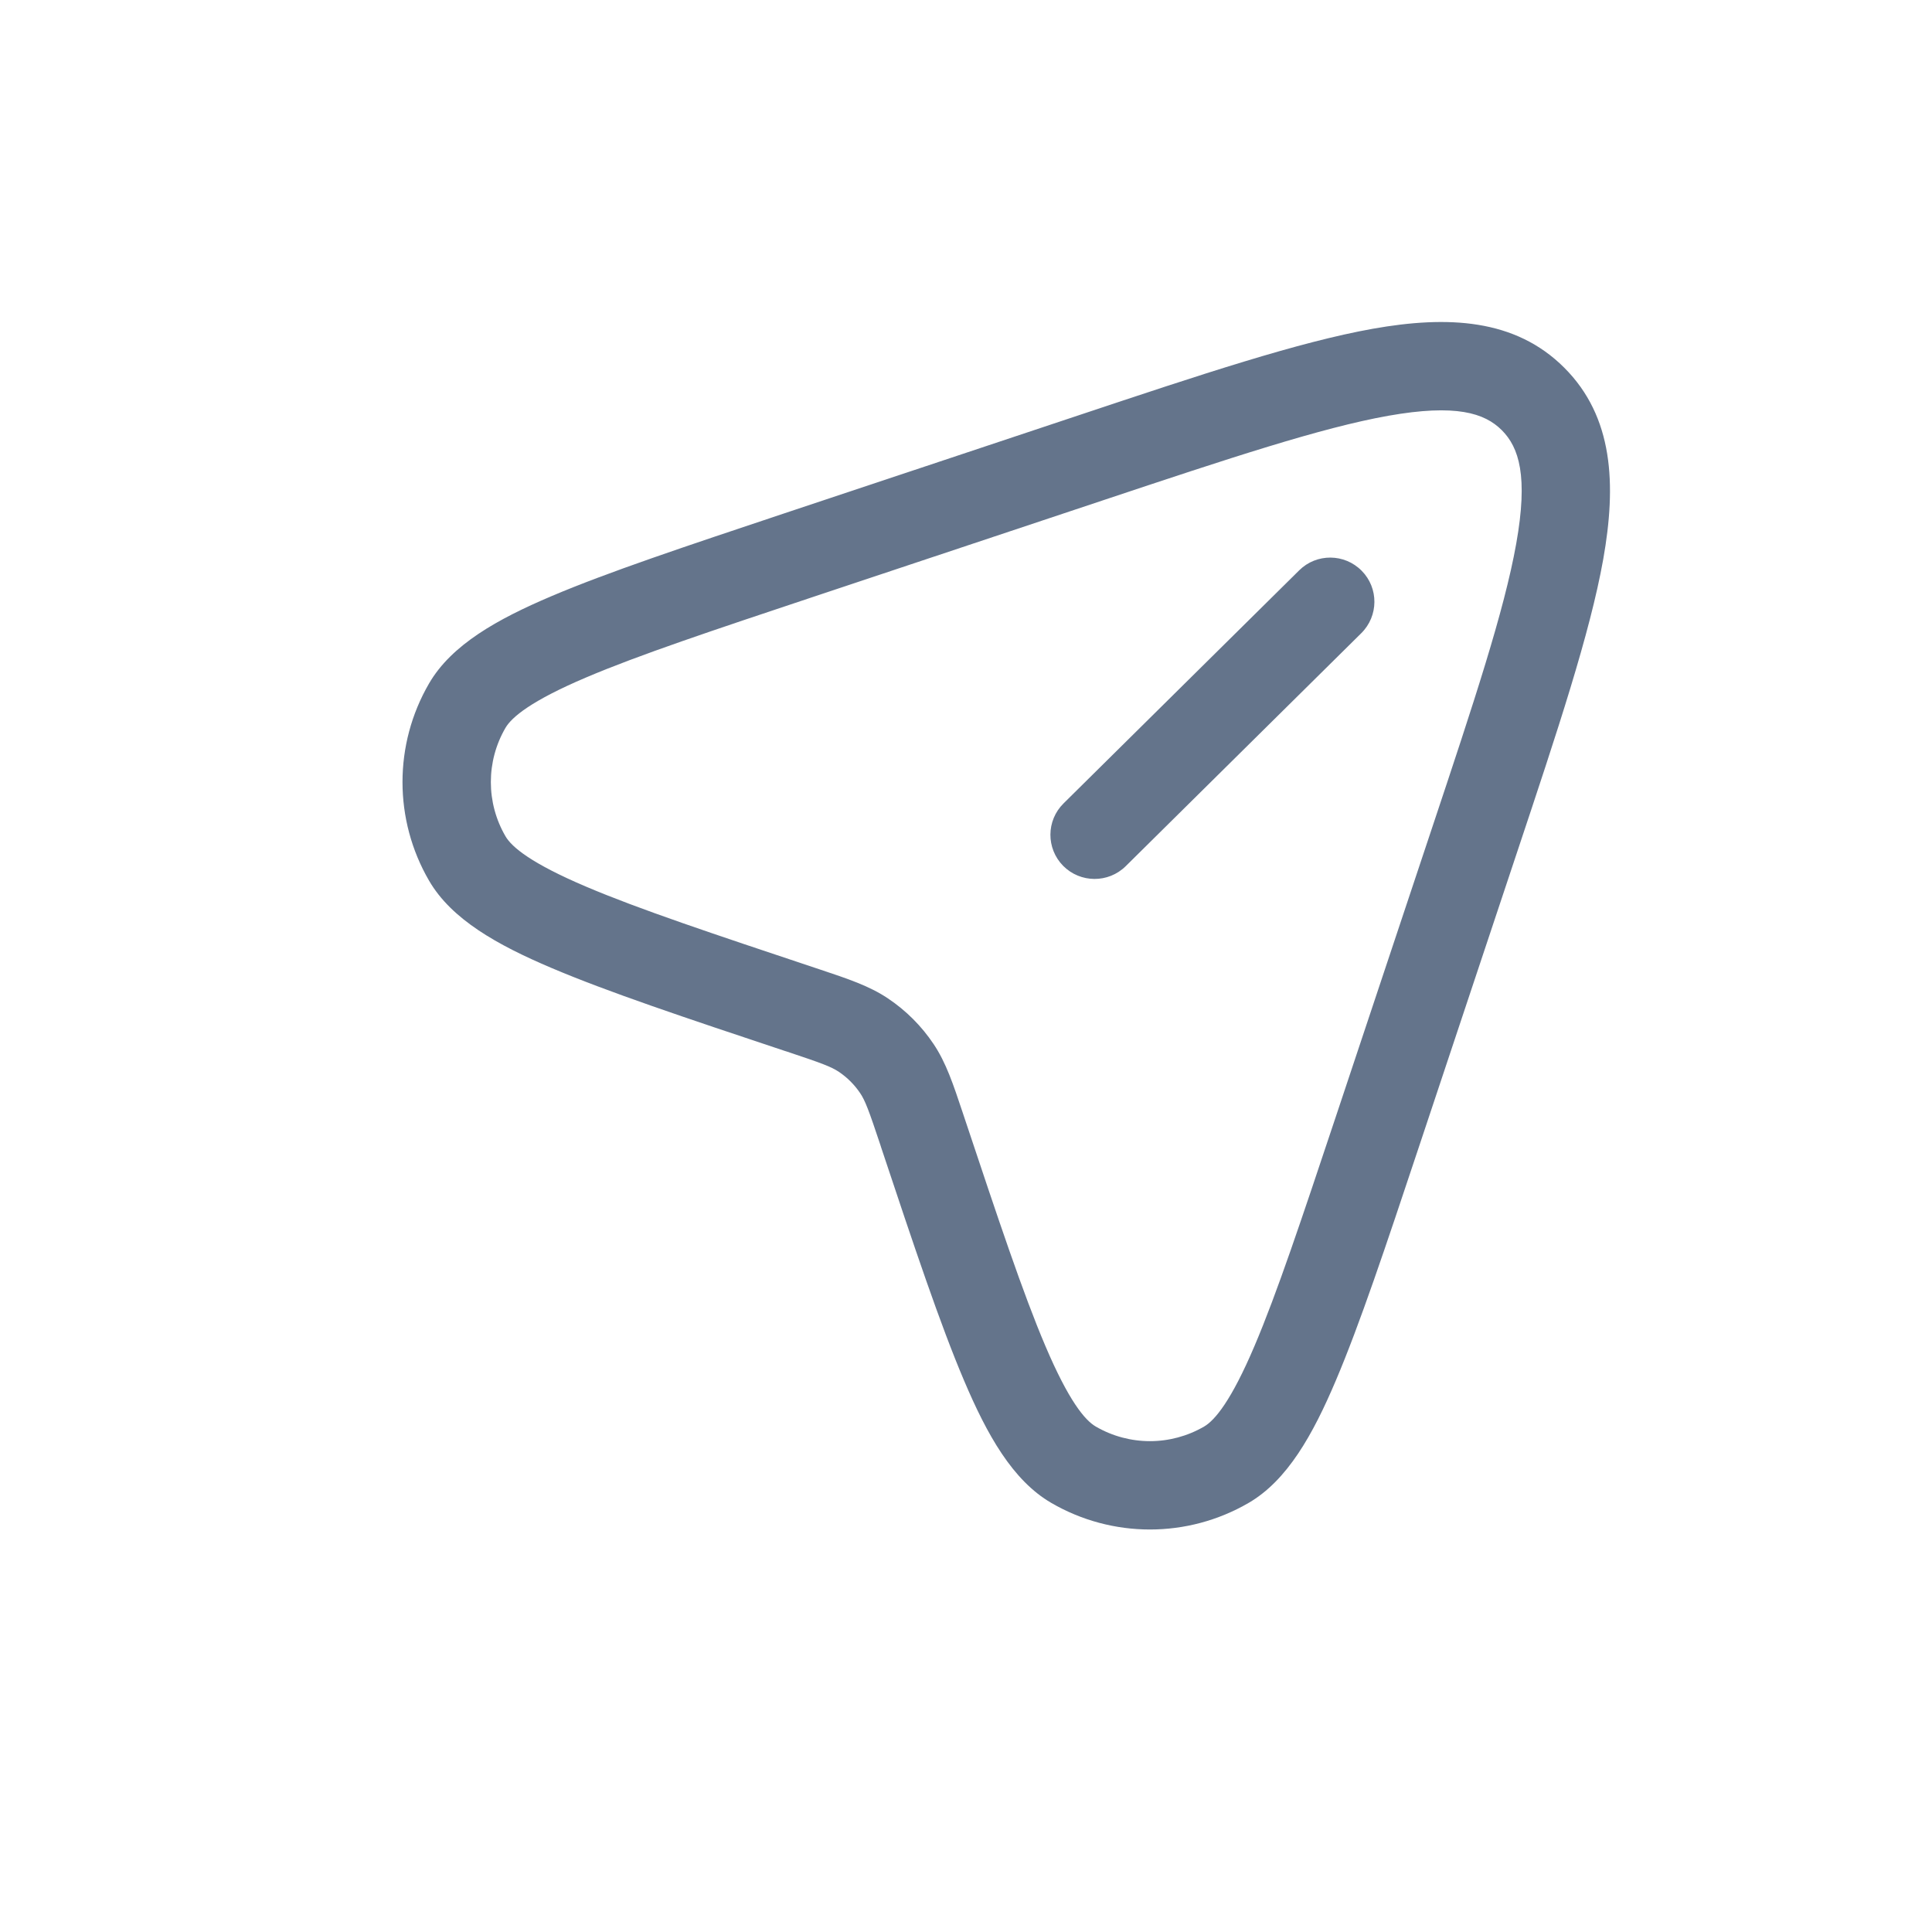
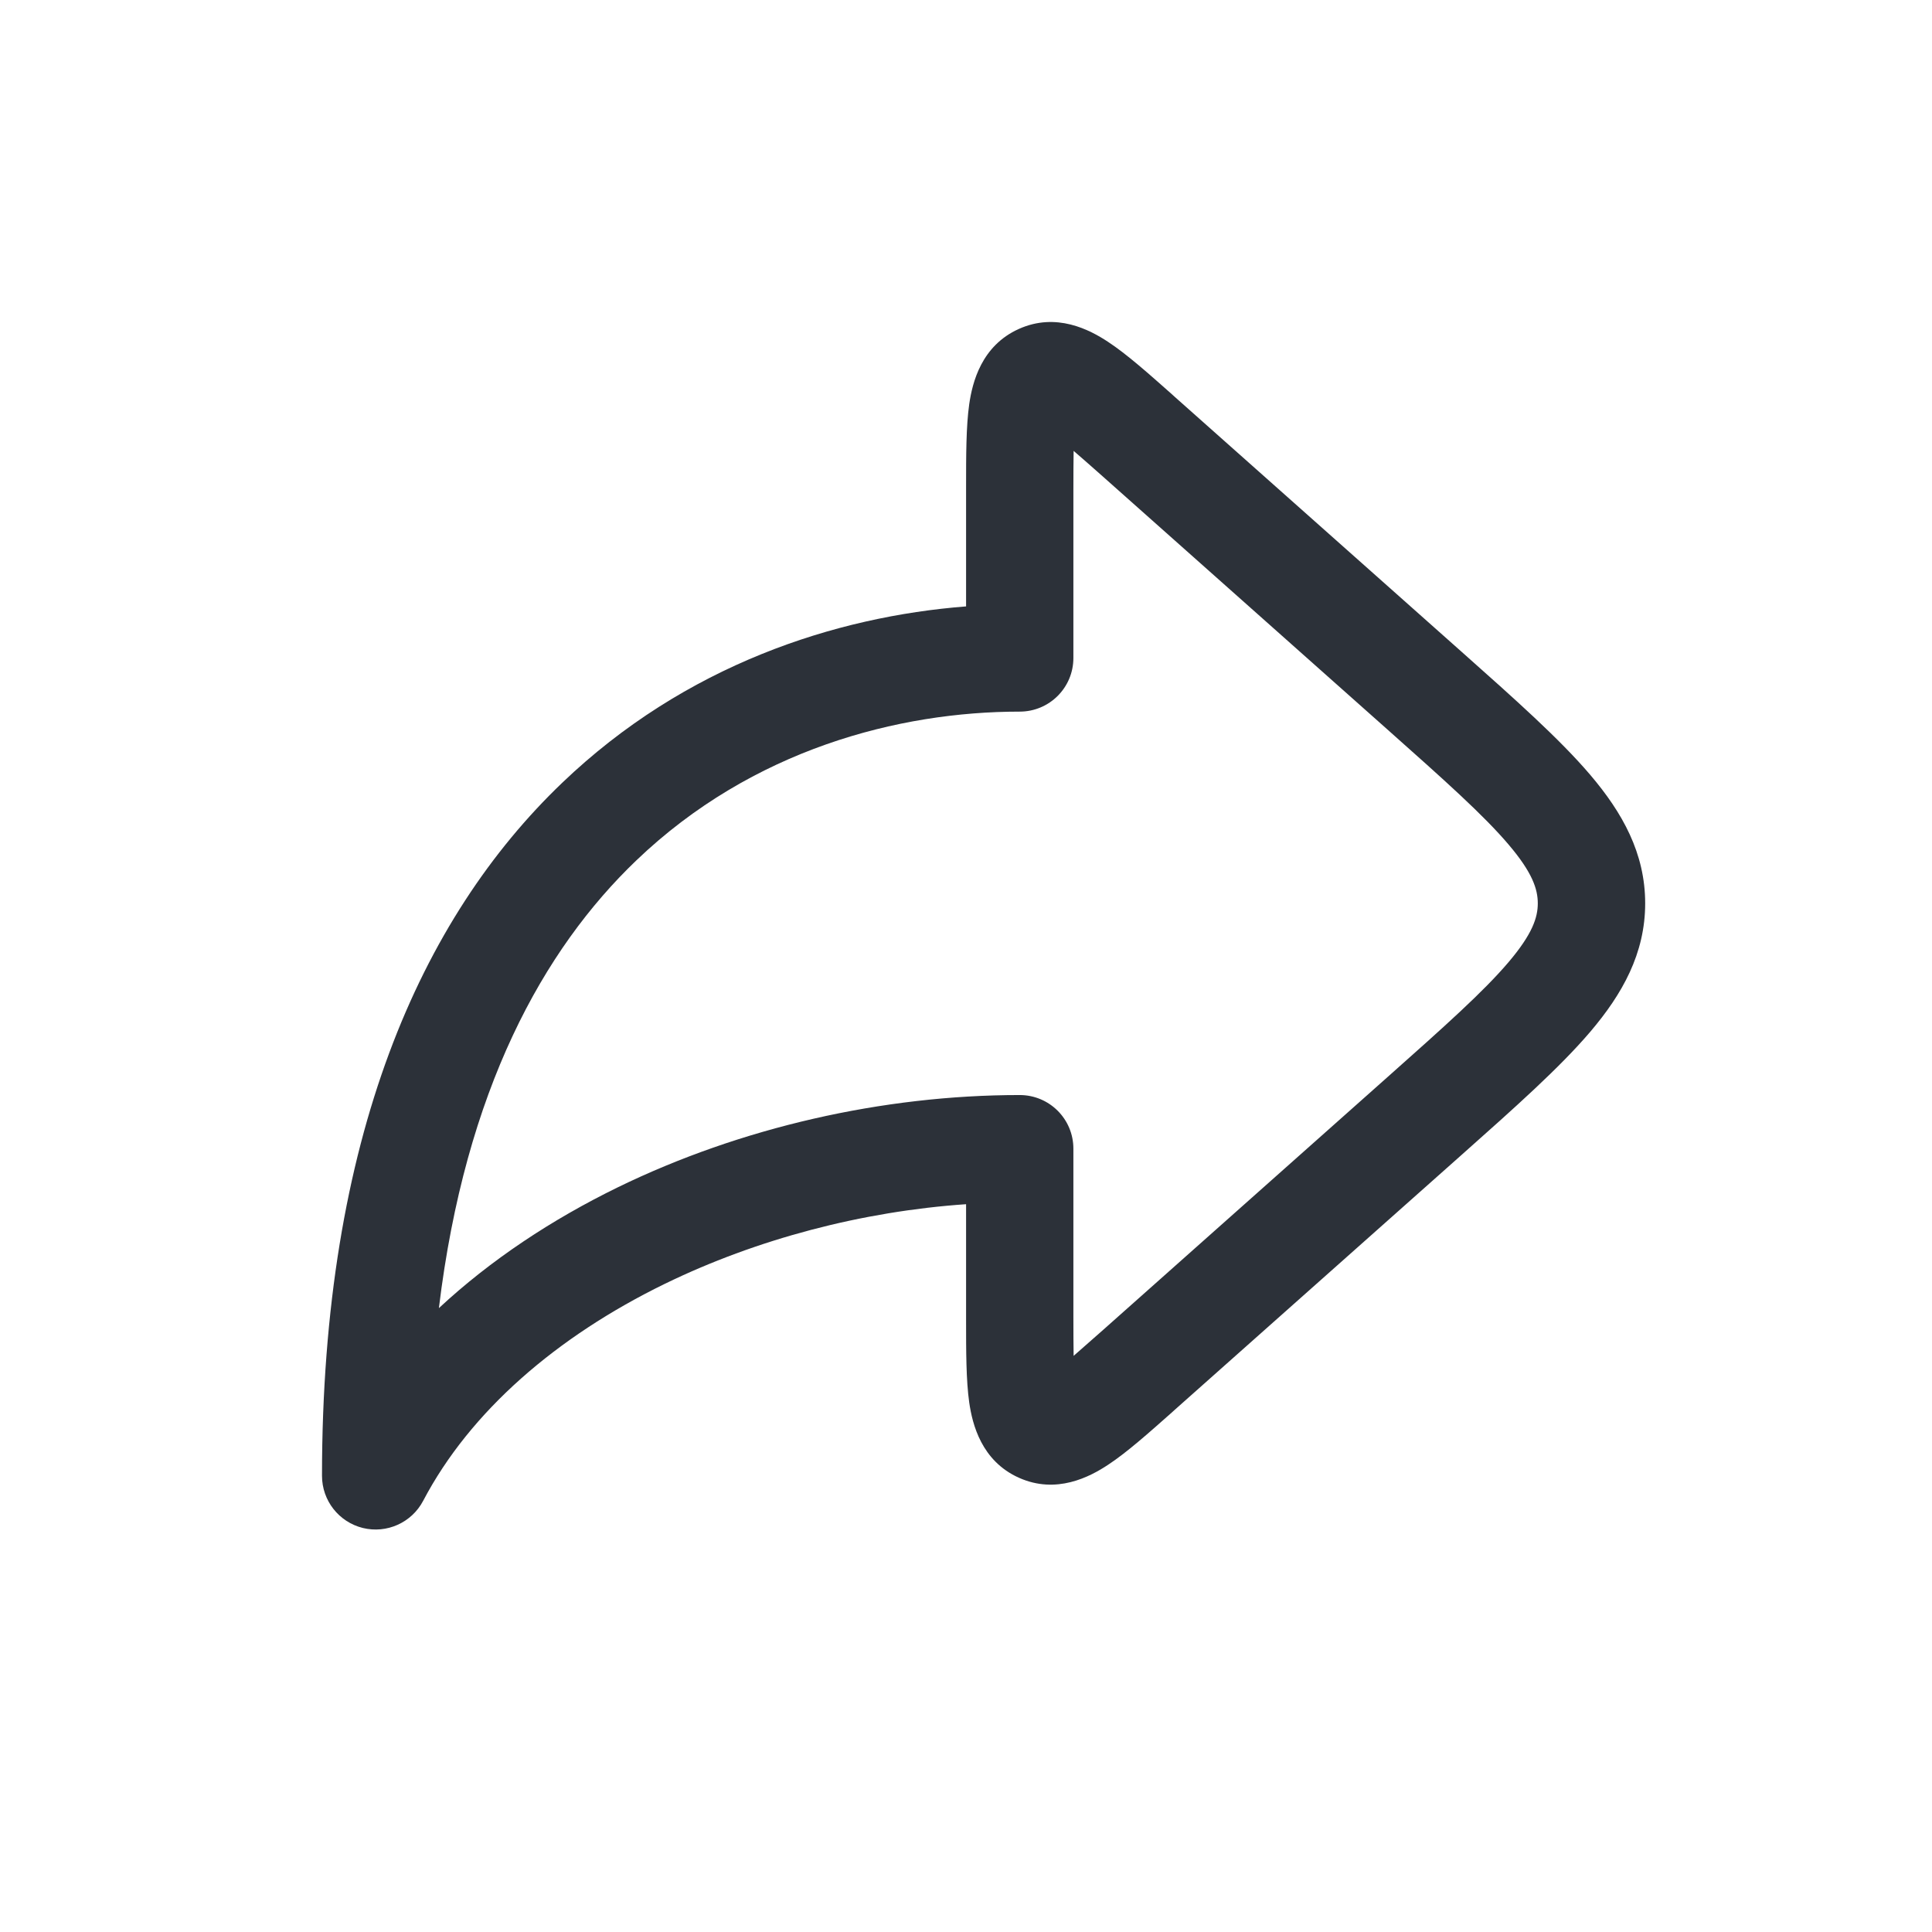
<svg xmlns="http://www.w3.org/2000/svg" width="24" height="24" viewBox="0 0 24 24" fill="none">
-   <path fill="#64748b" fill-rule="evenodd" clip-rule="evenodd" d="M17.245 5.165C16.41 5.314 15.283 5.688 13.702 6.215L10.122 7.408C8.851 7.832 7.93 8.139 7.28 8.416C6.6 8.705 6.358 8.907 6.279 9.042C6.037 9.458 6.037 9.972 6.279 10.388C6.358 10.524 6.6 10.725 7.28 11.014C7.93 11.291 8.851 11.598 10.122 12.022C10.143 12.029 10.162 12.036 10.182 12.042C10.529 12.158 10.799 12.247 11.031 12.403C11.255 12.553 11.447 12.745 11.597 12.969C11.753 13.201 11.842 13.471 11.958 13.818C11.964 13.838 11.971 13.857 11.978 13.878C12.402 15.149 12.709 16.07 12.986 16.72C13.275 17.4 13.476 17.642 13.612 17.721C14.028 17.963 14.542 17.963 14.958 17.721C15.093 17.642 15.295 17.4 15.584 16.72C15.861 16.07 16.168 15.149 16.592 13.878L17.785 10.298C18.312 8.717 18.686 7.59 18.835 6.754C18.985 5.915 18.87 5.558 18.656 5.344C18.442 5.13 18.085 5.016 17.245 5.165ZM17.053 4.084C17.983 3.919 18.821 3.957 19.432 4.568C20.043 5.179 20.081 6.017 19.916 6.947C19.751 7.871 19.35 9.074 18.842 10.598L17.625 14.251C17.212 15.491 16.89 16.454 16.594 17.15C16.309 17.822 15.992 18.39 15.51 18.67C14.753 19.11 13.817 19.11 13.06 18.67C12.578 18.39 12.261 17.822 11.976 17.15C11.68 16.454 11.358 15.491 10.945 14.251L10.937 14.225C10.792 13.79 10.748 13.673 10.685 13.579C10.615 13.475 10.525 13.385 10.421 13.315C10.327 13.252 10.21 13.208 9.775 13.063L9.749 13.055C8.509 12.642 7.546 12.32 6.85 12.024C6.179 11.739 5.61 11.422 5.33 10.94C4.89 10.183 4.89 9.247 5.33 8.49C5.61 8.008 6.179 7.691 6.85 7.406C7.546 7.11 8.509 6.789 9.749 6.375L13.402 5.158C14.926 4.65 16.129 4.249 17.053 4.084ZM16.915 7.09C17.128 7.305 17.126 7.652 16.91 7.866L13.984 10.76C13.768 10.973 13.421 10.971 13.207 10.756C12.994 10.54 12.996 10.193 13.212 9.98L16.139 7.085C16.354 6.872 16.702 6.874 16.915 7.09Z" />
+   <path fill="#2c3139" fill-rule="evenodd" clip-rule="evenodd" d="M14.556 4.896C14.567 4.906 14.578 4.916 14.59 4.927L18.158 8.098C18.824 8.69 19.376 9.181 19.755 9.626C20.153 10.094 20.437 10.598 20.437 11.222C20.437 11.845 20.153 12.349 19.755 12.817C19.376 13.262 18.824 13.753 18.158 14.345L14.59 17.516C14.578 17.527 14.567 17.537 14.556 17.547C14.267 17.803 13.998 18.043 13.765 18.196C13.537 18.347 13.122 18.566 12.657 18.357C12.191 18.148 12.079 17.692 12.04 17.422C12.001 17.146 12.001 16.785 12.001 16.4C12.001 16.384 12.001 16.369 12.001 16.354V14.959C10.71 15.048 9.403 15.391 8.259 15.948C6.914 16.604 5.84 17.533 5.257 18.643C5.114 18.915 4.805 19.054 4.507 18.981C4.209 18.907 4 18.64 4 18.333C4 14.136 5.228 11.404 6.984 9.724C8.514 8.259 10.38 7.659 12.001 7.533V6.089C12.001 6.074 12.001 6.059 12.001 6.043C12.001 5.657 12.001 5.297 12.04 5.021C12.079 4.751 12.191 4.295 12.657 4.086C13.122 3.877 13.537 4.096 13.765 4.247C13.998 4.4 14.267 4.64 14.556 4.896ZM13.337 5.601C13.437 5.687 13.557 5.793 13.704 5.923L17.235 9.062C17.947 9.695 18.428 10.124 18.739 10.49C19.038 10.841 19.103 11.047 19.103 11.222C19.103 11.396 19.038 11.601 18.739 11.953C18.428 12.319 17.947 12.748 17.235 13.381L13.704 16.52C13.557 16.65 13.437 16.756 13.337 16.843C13.335 16.71 13.334 16.55 13.334 16.354V14.269C13.334 13.901 13.036 13.603 12.667 13.603C10.967 13.603 9.2 14.006 7.675 14.749C6.858 15.148 6.098 15.649 5.452 16.25C5.78 13.541 6.749 11.794 7.906 10.687C9.346 9.309 11.165 8.84 12.667 8.84C13.036 8.84 13.334 8.542 13.334 8.174V6.089C13.334 5.893 13.335 5.733 13.337 5.601Z" />
</svg>
